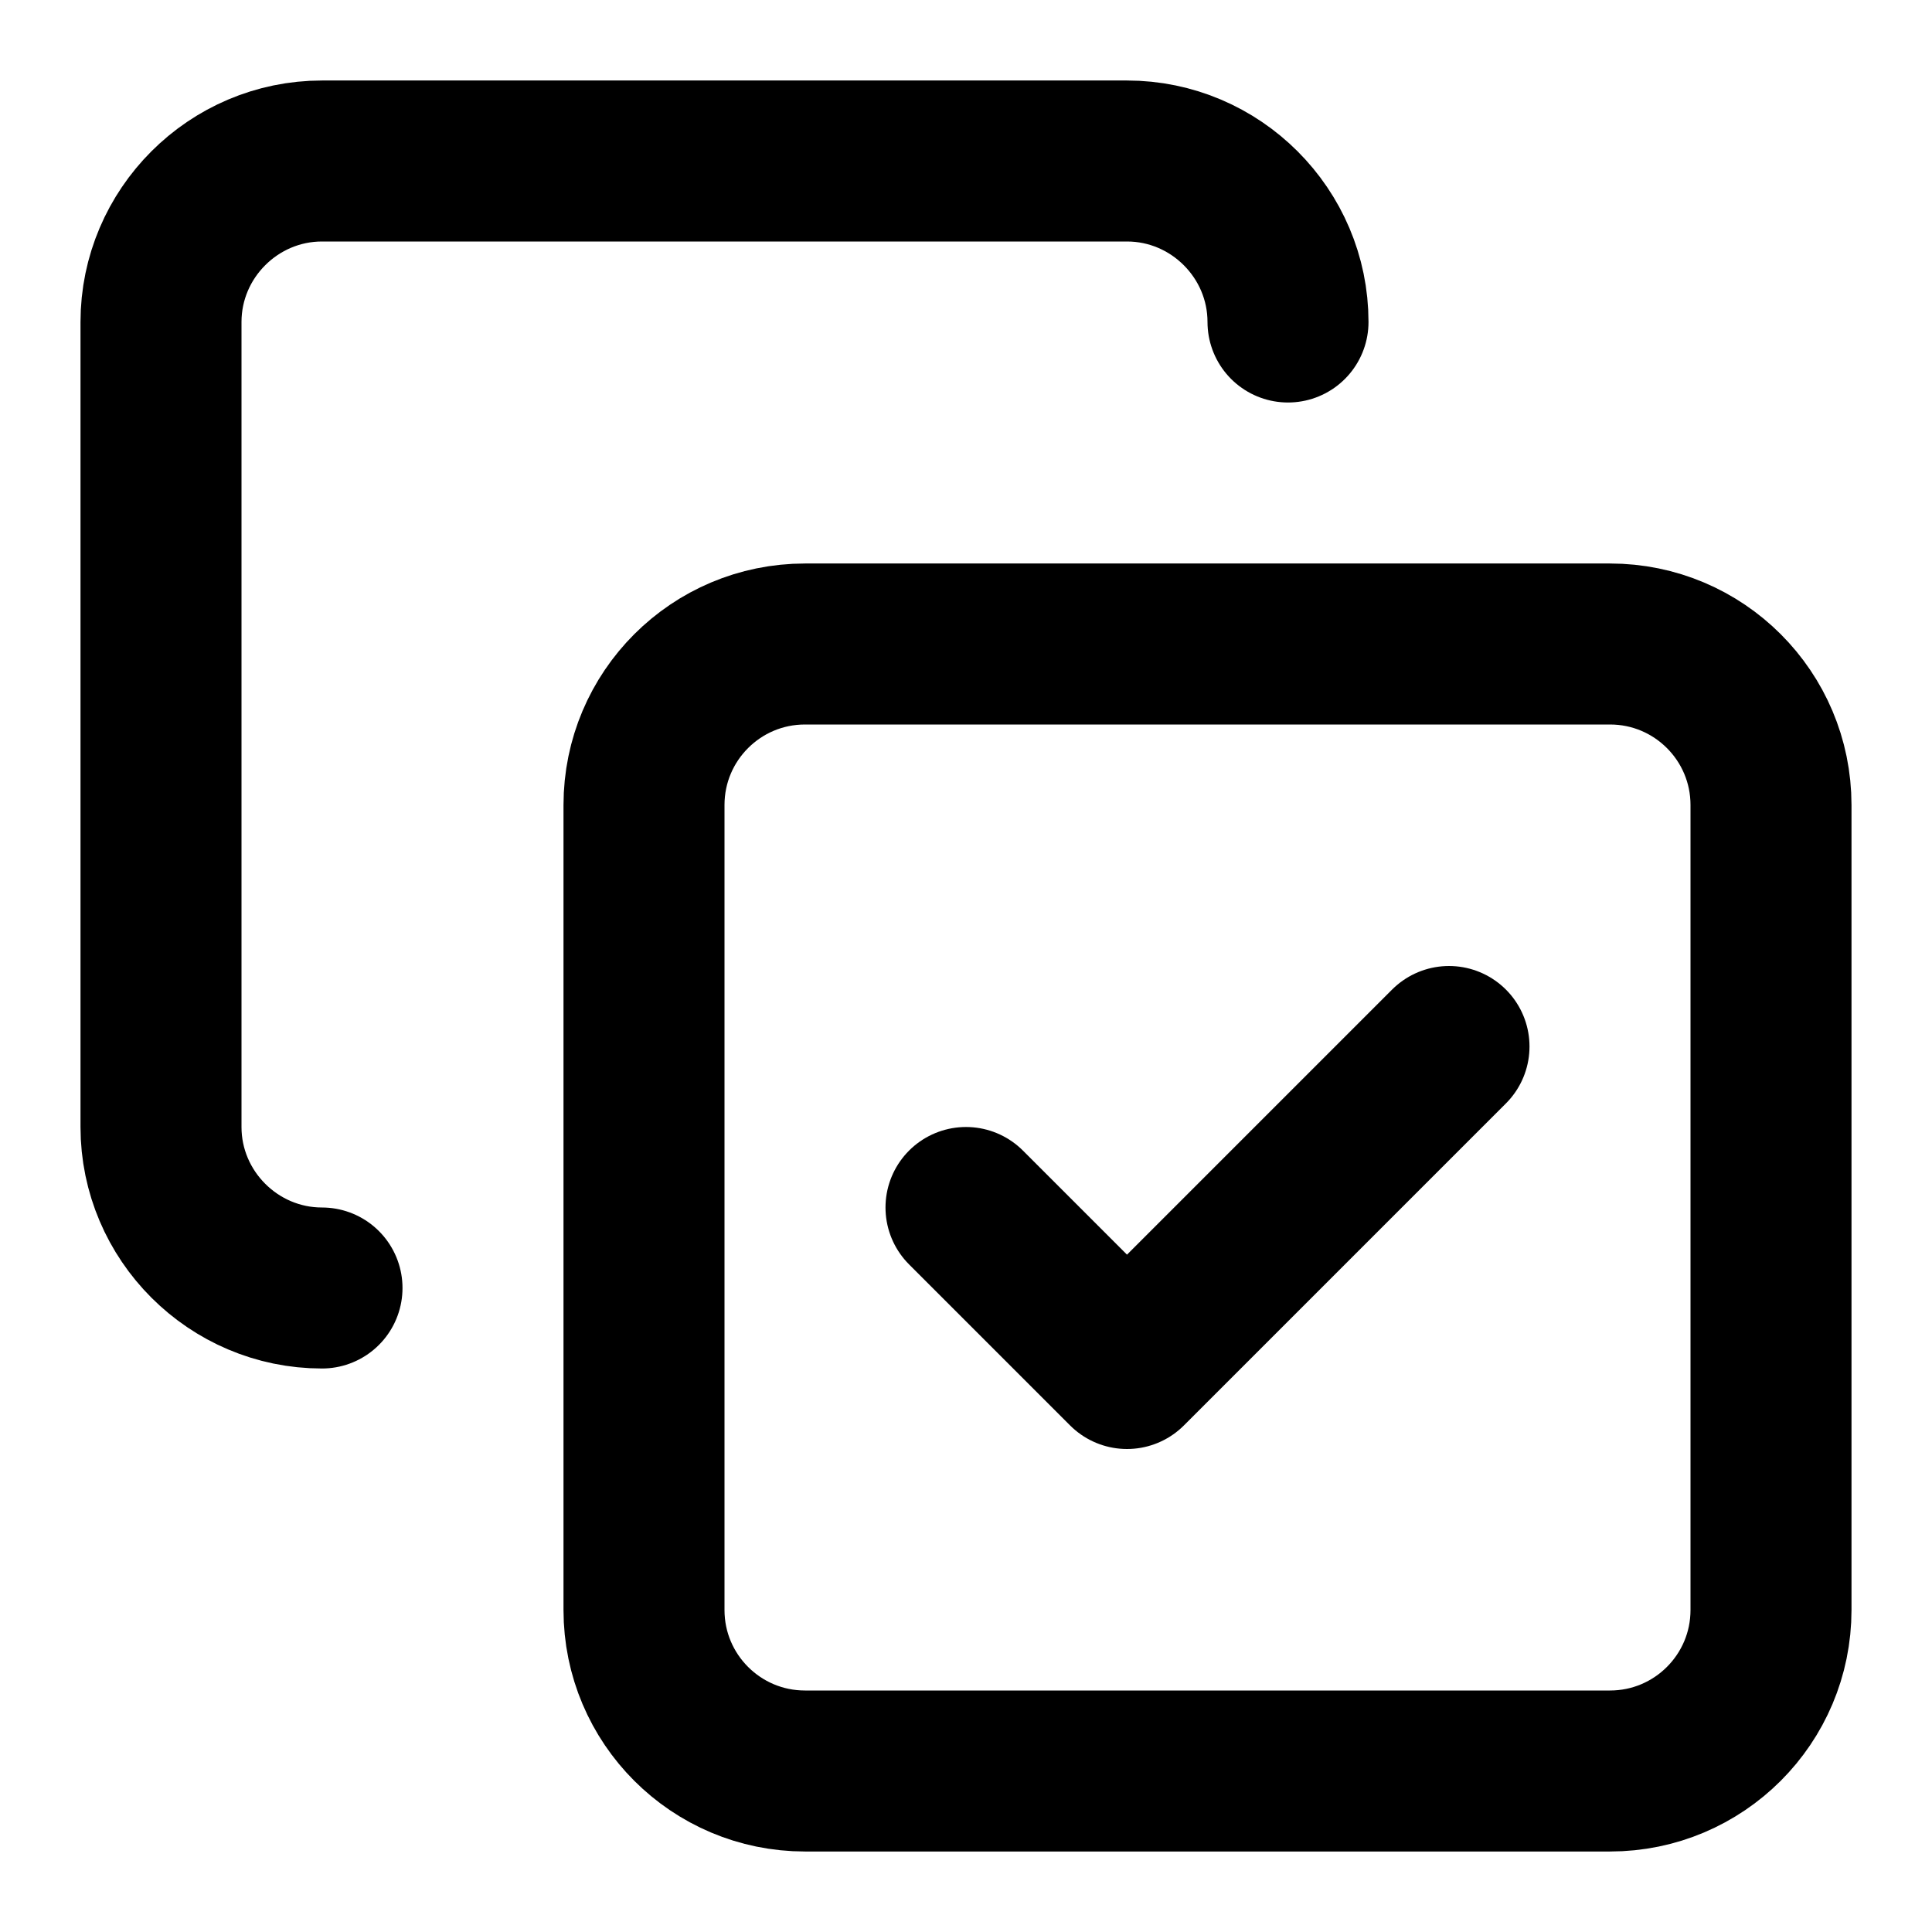
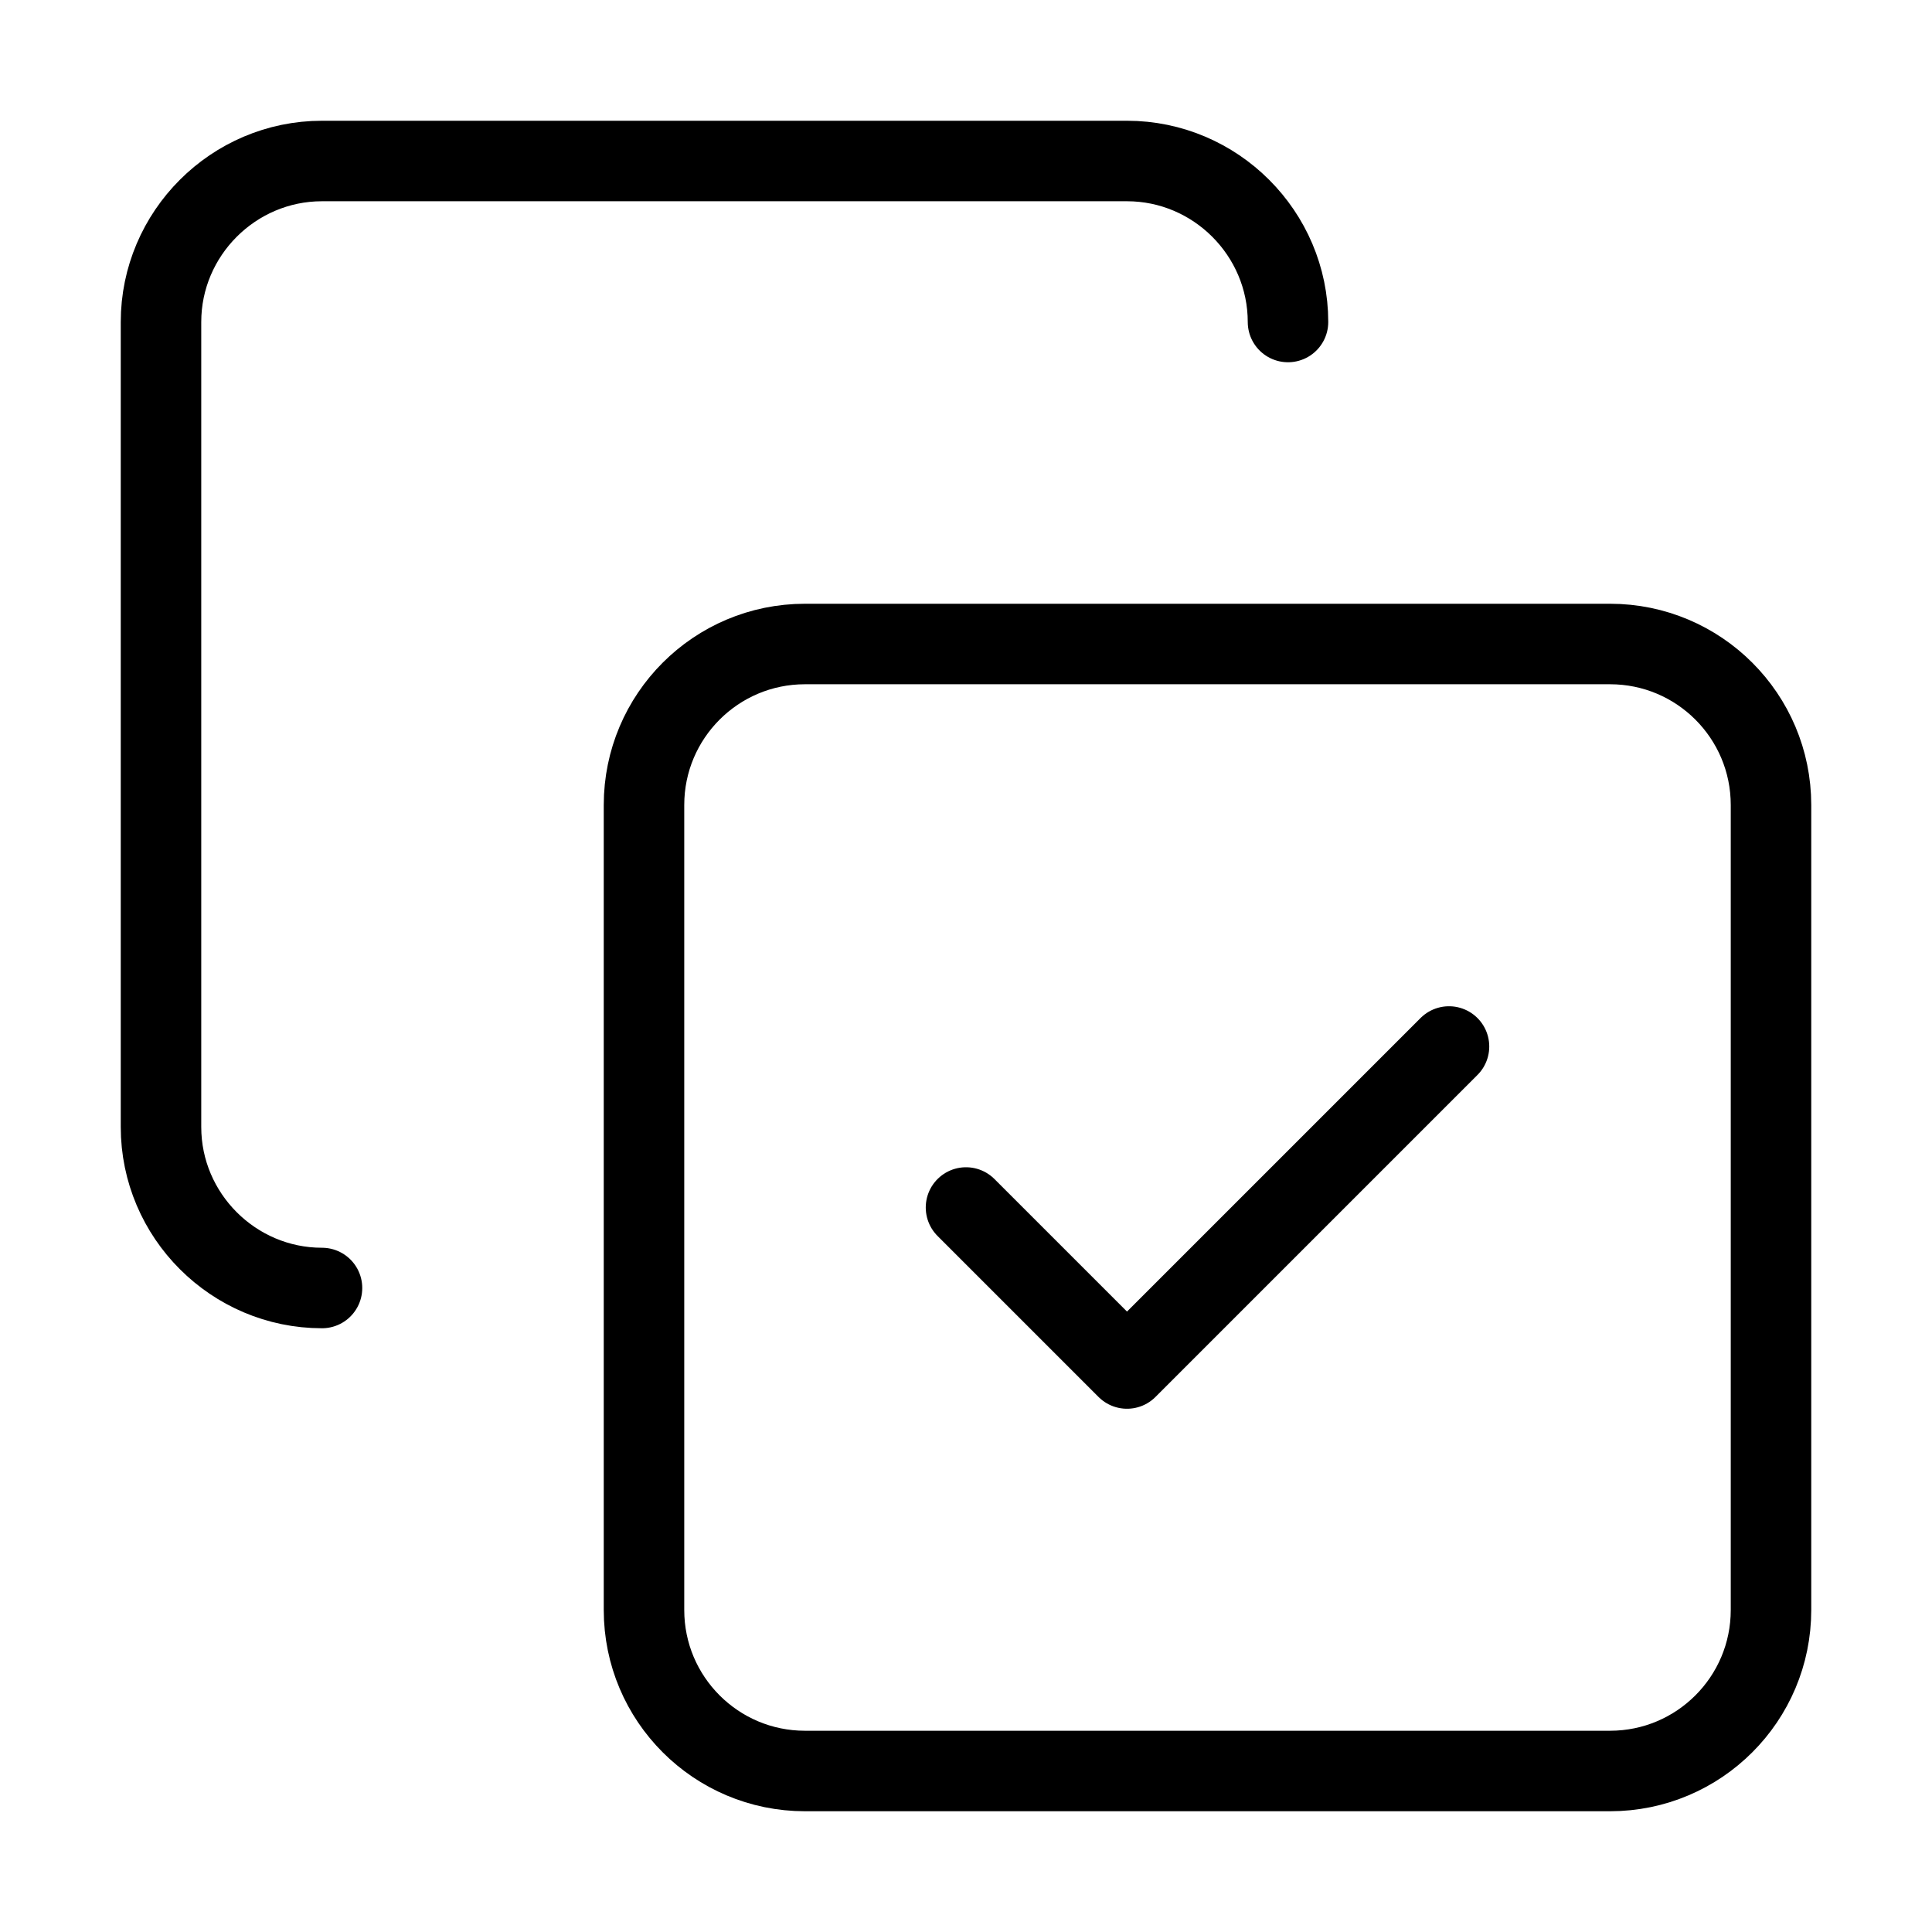
- <svg xmlns="http://www.w3.org/2000/svg" width="24" height="24" viewBox="0 0 24 24" fill="none" stroke="currentColor" stroke-width="2" stroke-linecap="round" stroke-linejoin="round" class="lucide lucide-copy-check">
+ <svg xmlns="http://www.w3.org/2000/svg" width="24" height="24" viewBox="0 0 24 24" fill="none" stroke="currentColor" stroke-width="1" stroke-linecap="round" stroke-linejoin="round" class="lucide lucide-copy-check">
  <path d="m12 15 2 2 4-4" />
  <rect width="14" height="14" x="8" y="8" rx="2" ry="2" />
  <path d="M4 16c-1.1 0-2-.9-2-2V4c0-1.1.9-2 2-2h10c1.1 0 2 .9 2 2" />
</svg>
